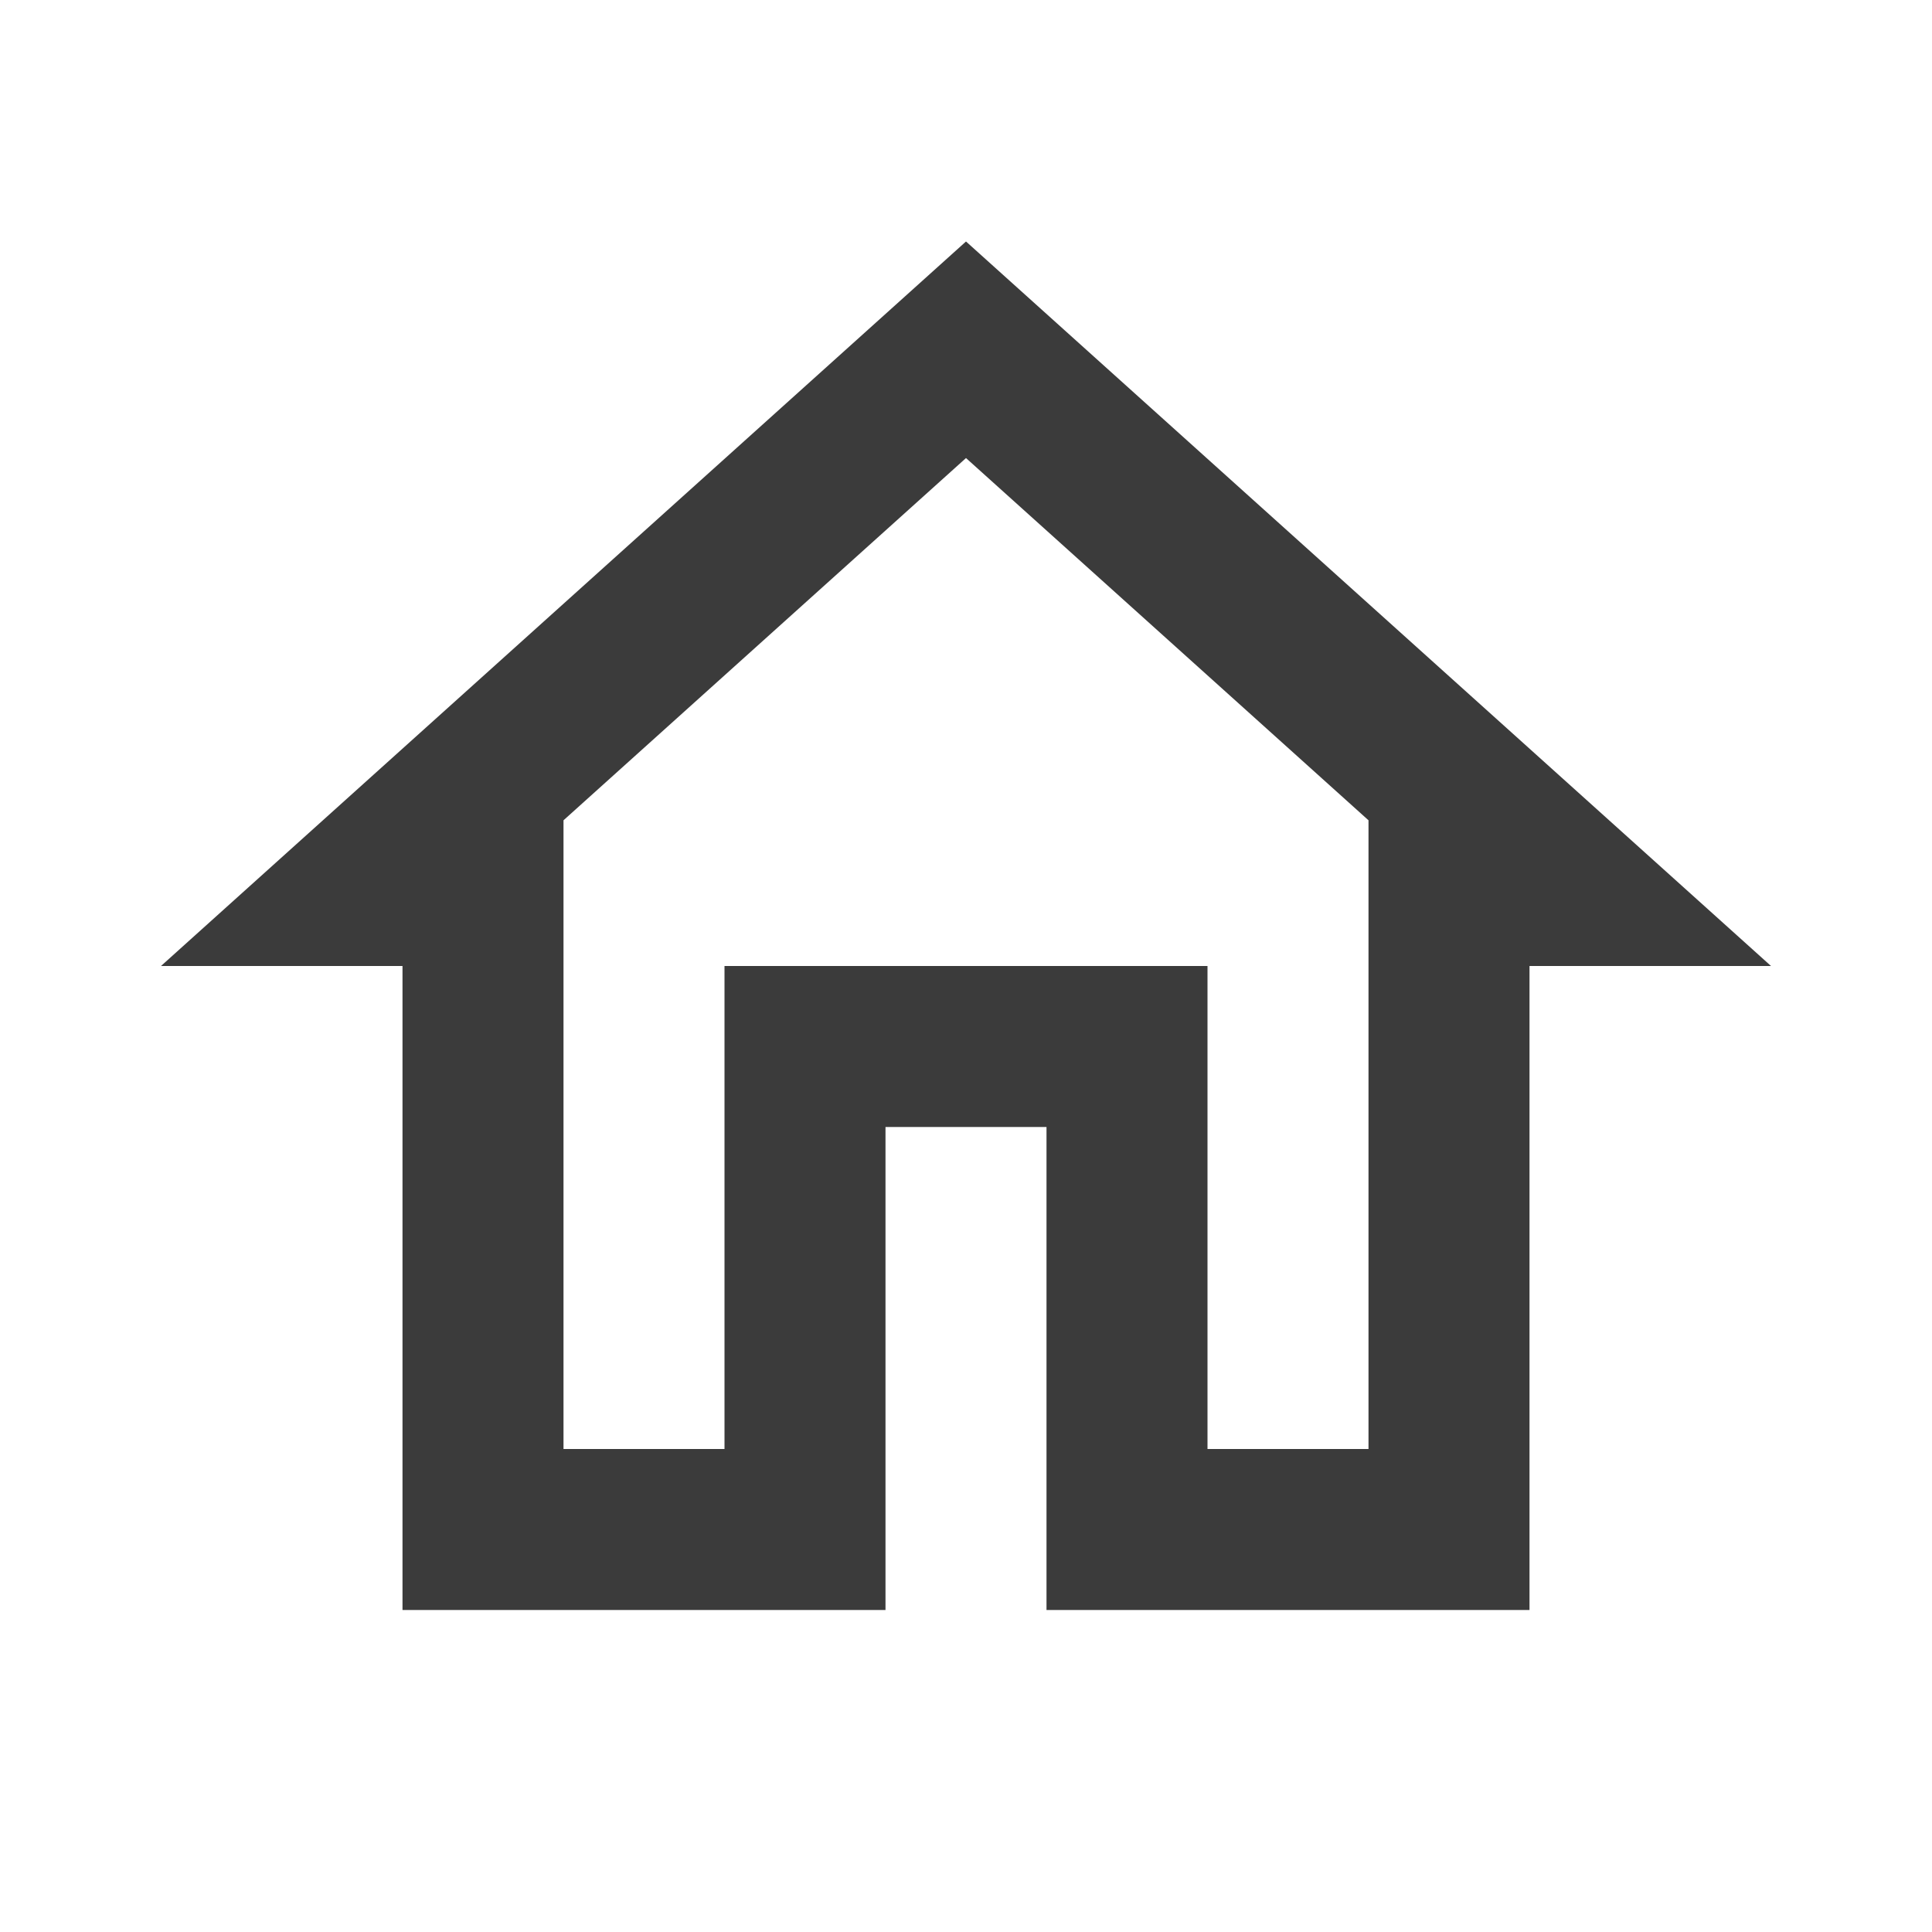
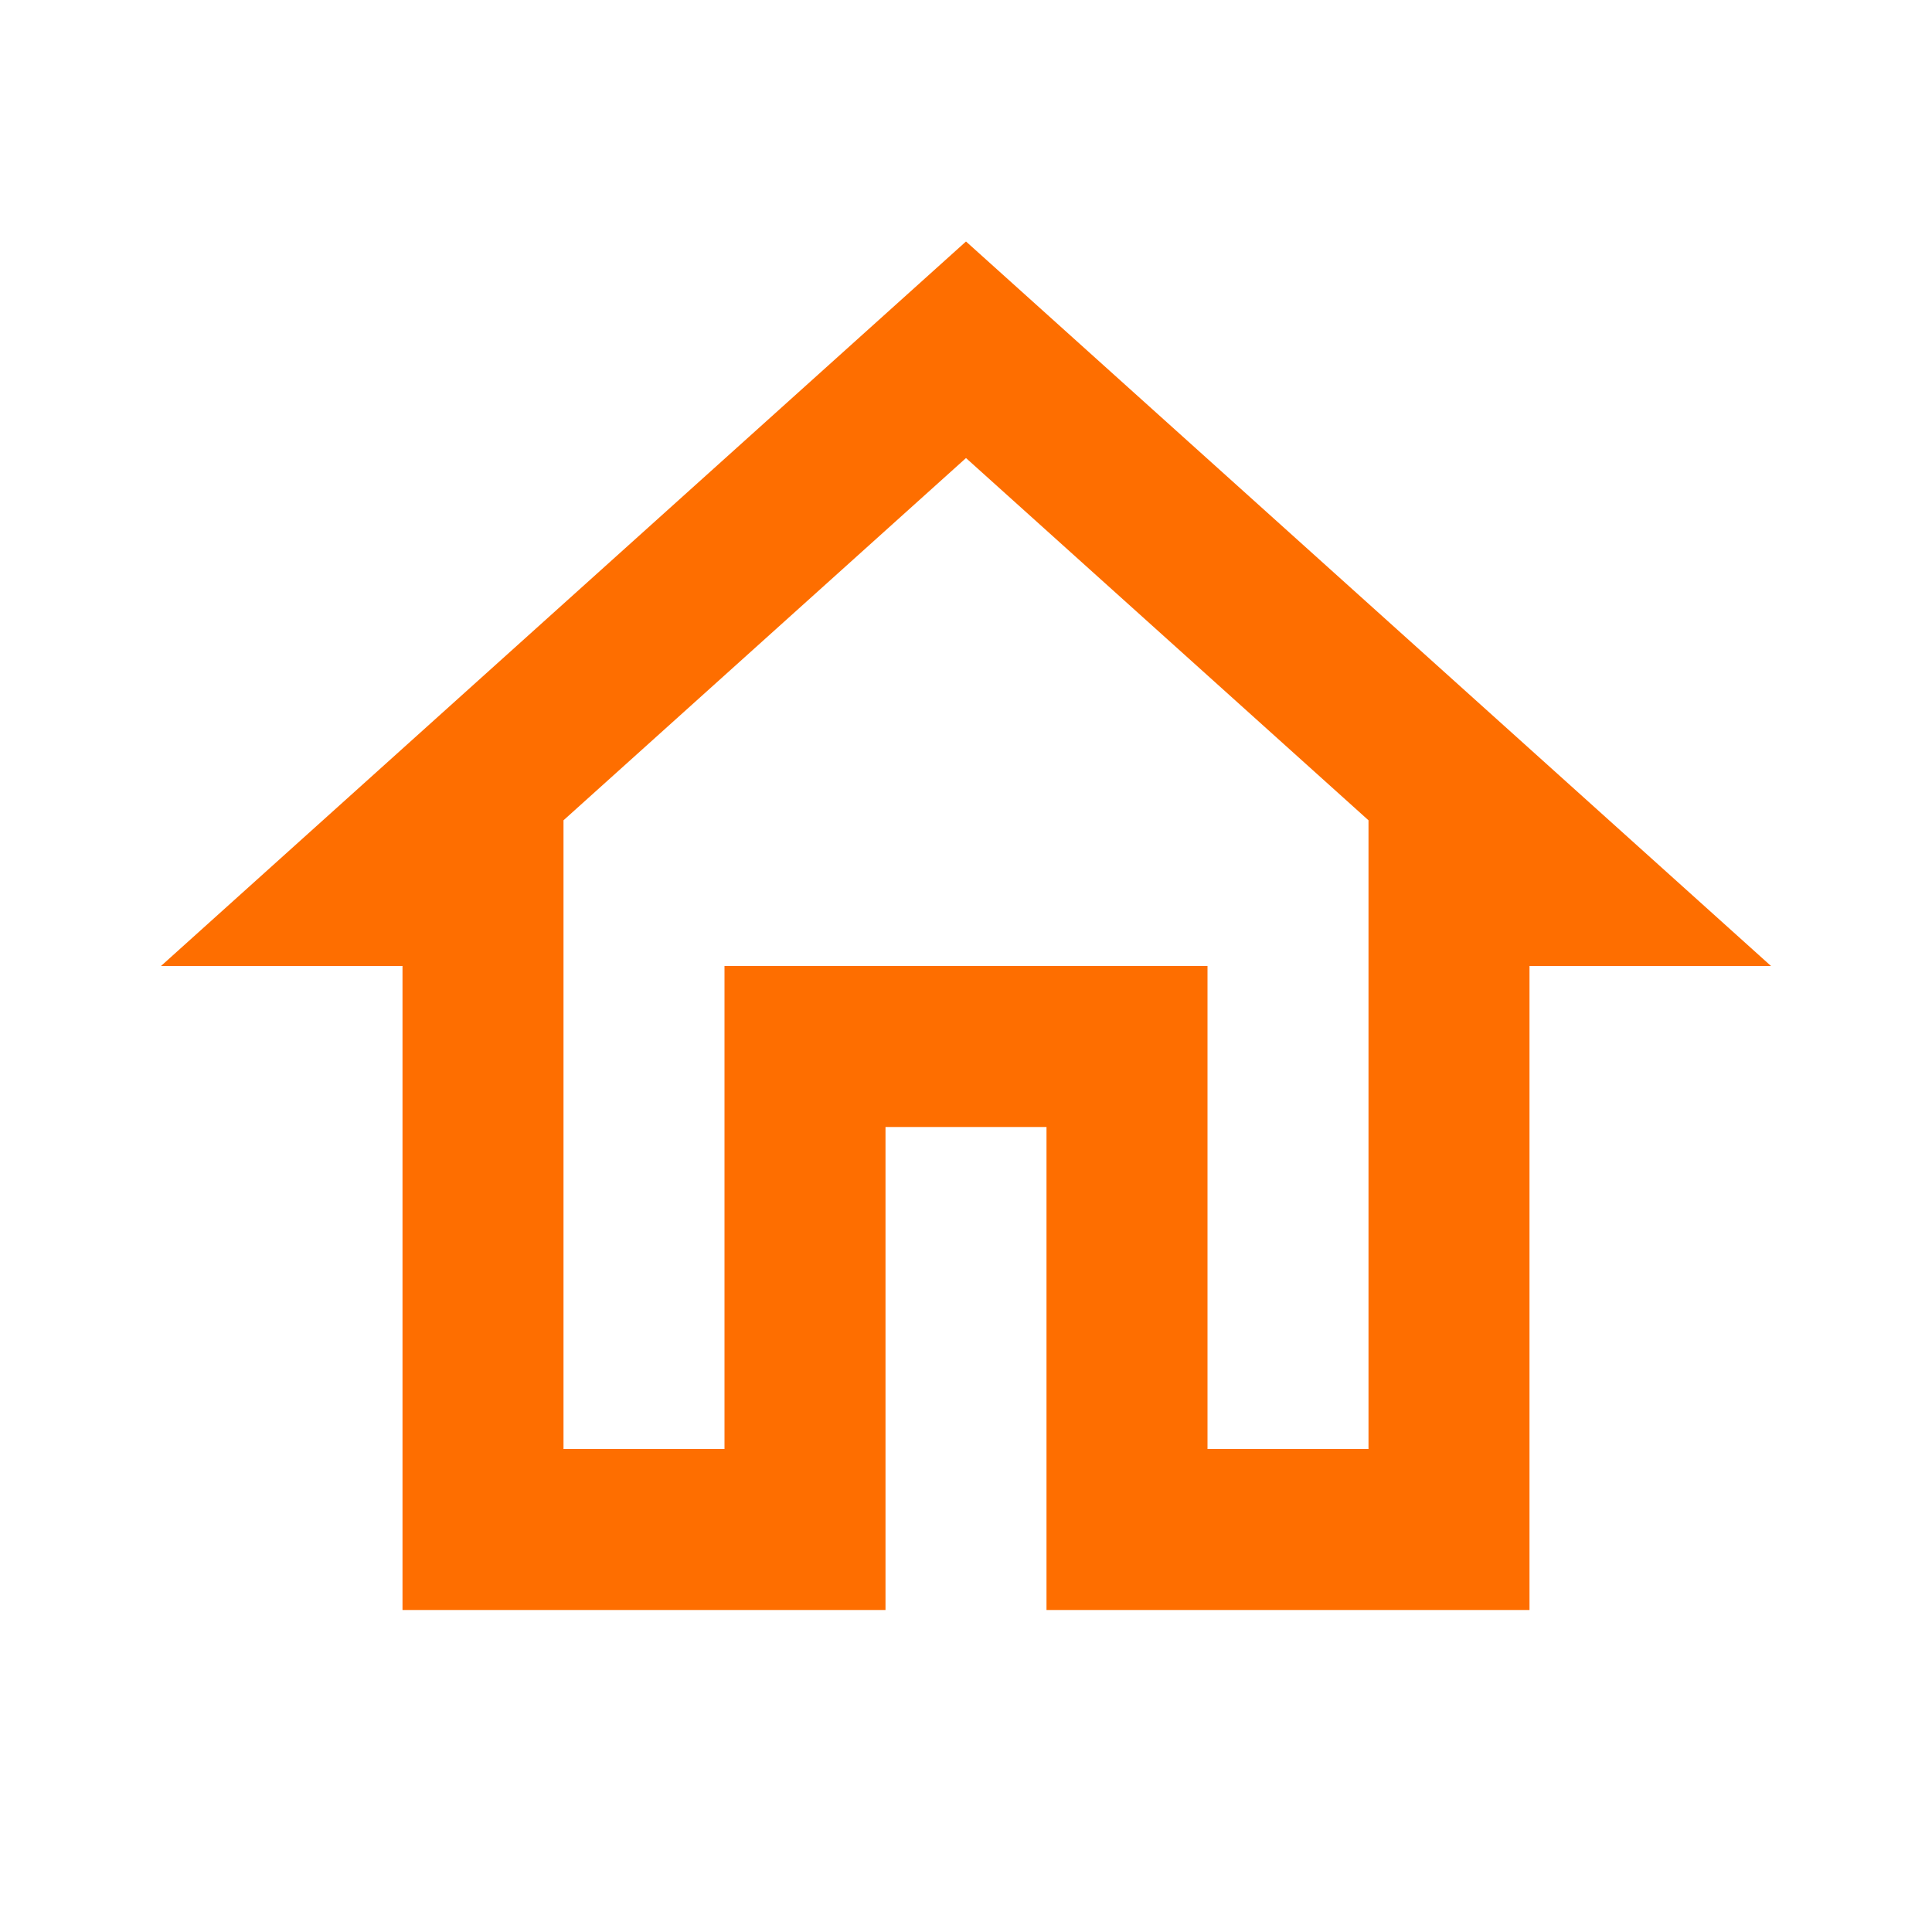
- <svg xmlns="http://www.w3.org/2000/svg" height="24px" viewBox="0 0 24 24" width="24px" fill="#3b3b3b">
+ <svg xmlns="http://www.w3.org/2000/svg" height="24px" viewBox="0 0 24 24" width="24px" fill="#fe6e00">
  <path d="M0 0h24v24H0V0z" fill="none" />
  <path d="M12 5.69l5 4.5V18h-2v-6H9v6H7v-7.81l5-4.5M12 3L2 12h3v8h6v-6h2v6h6v-8h3L12 3z" />
</svg>
